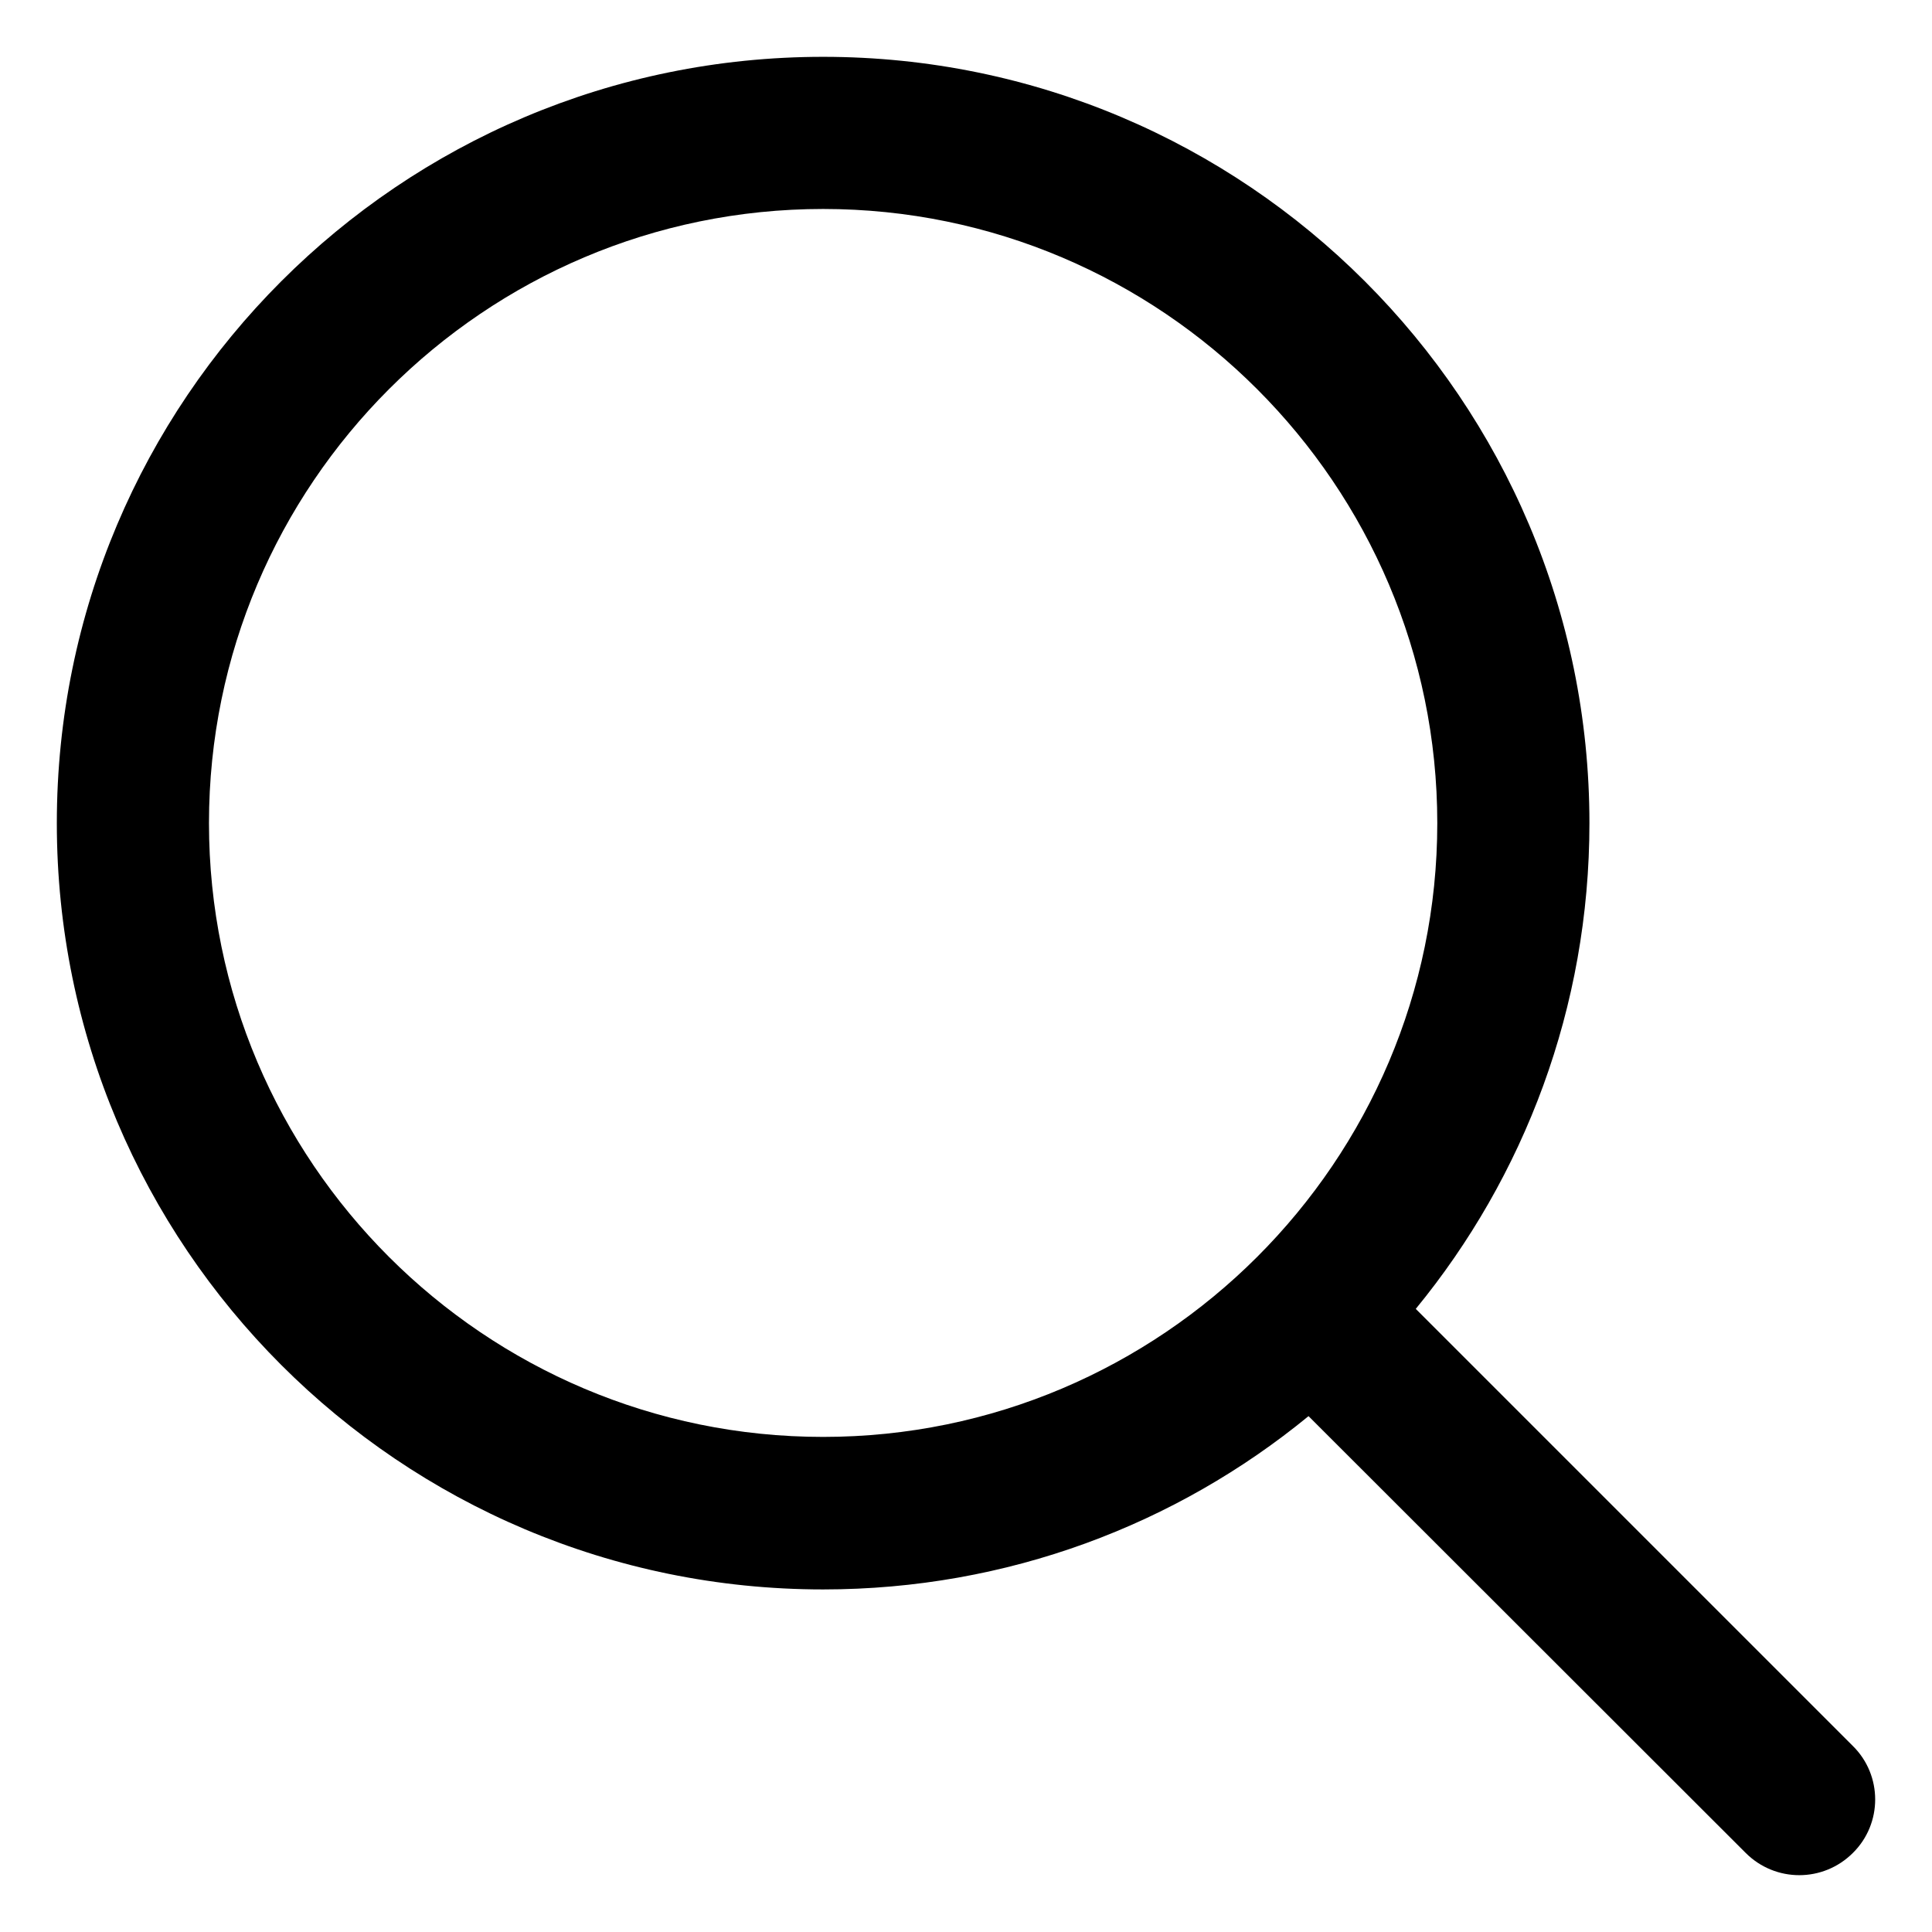
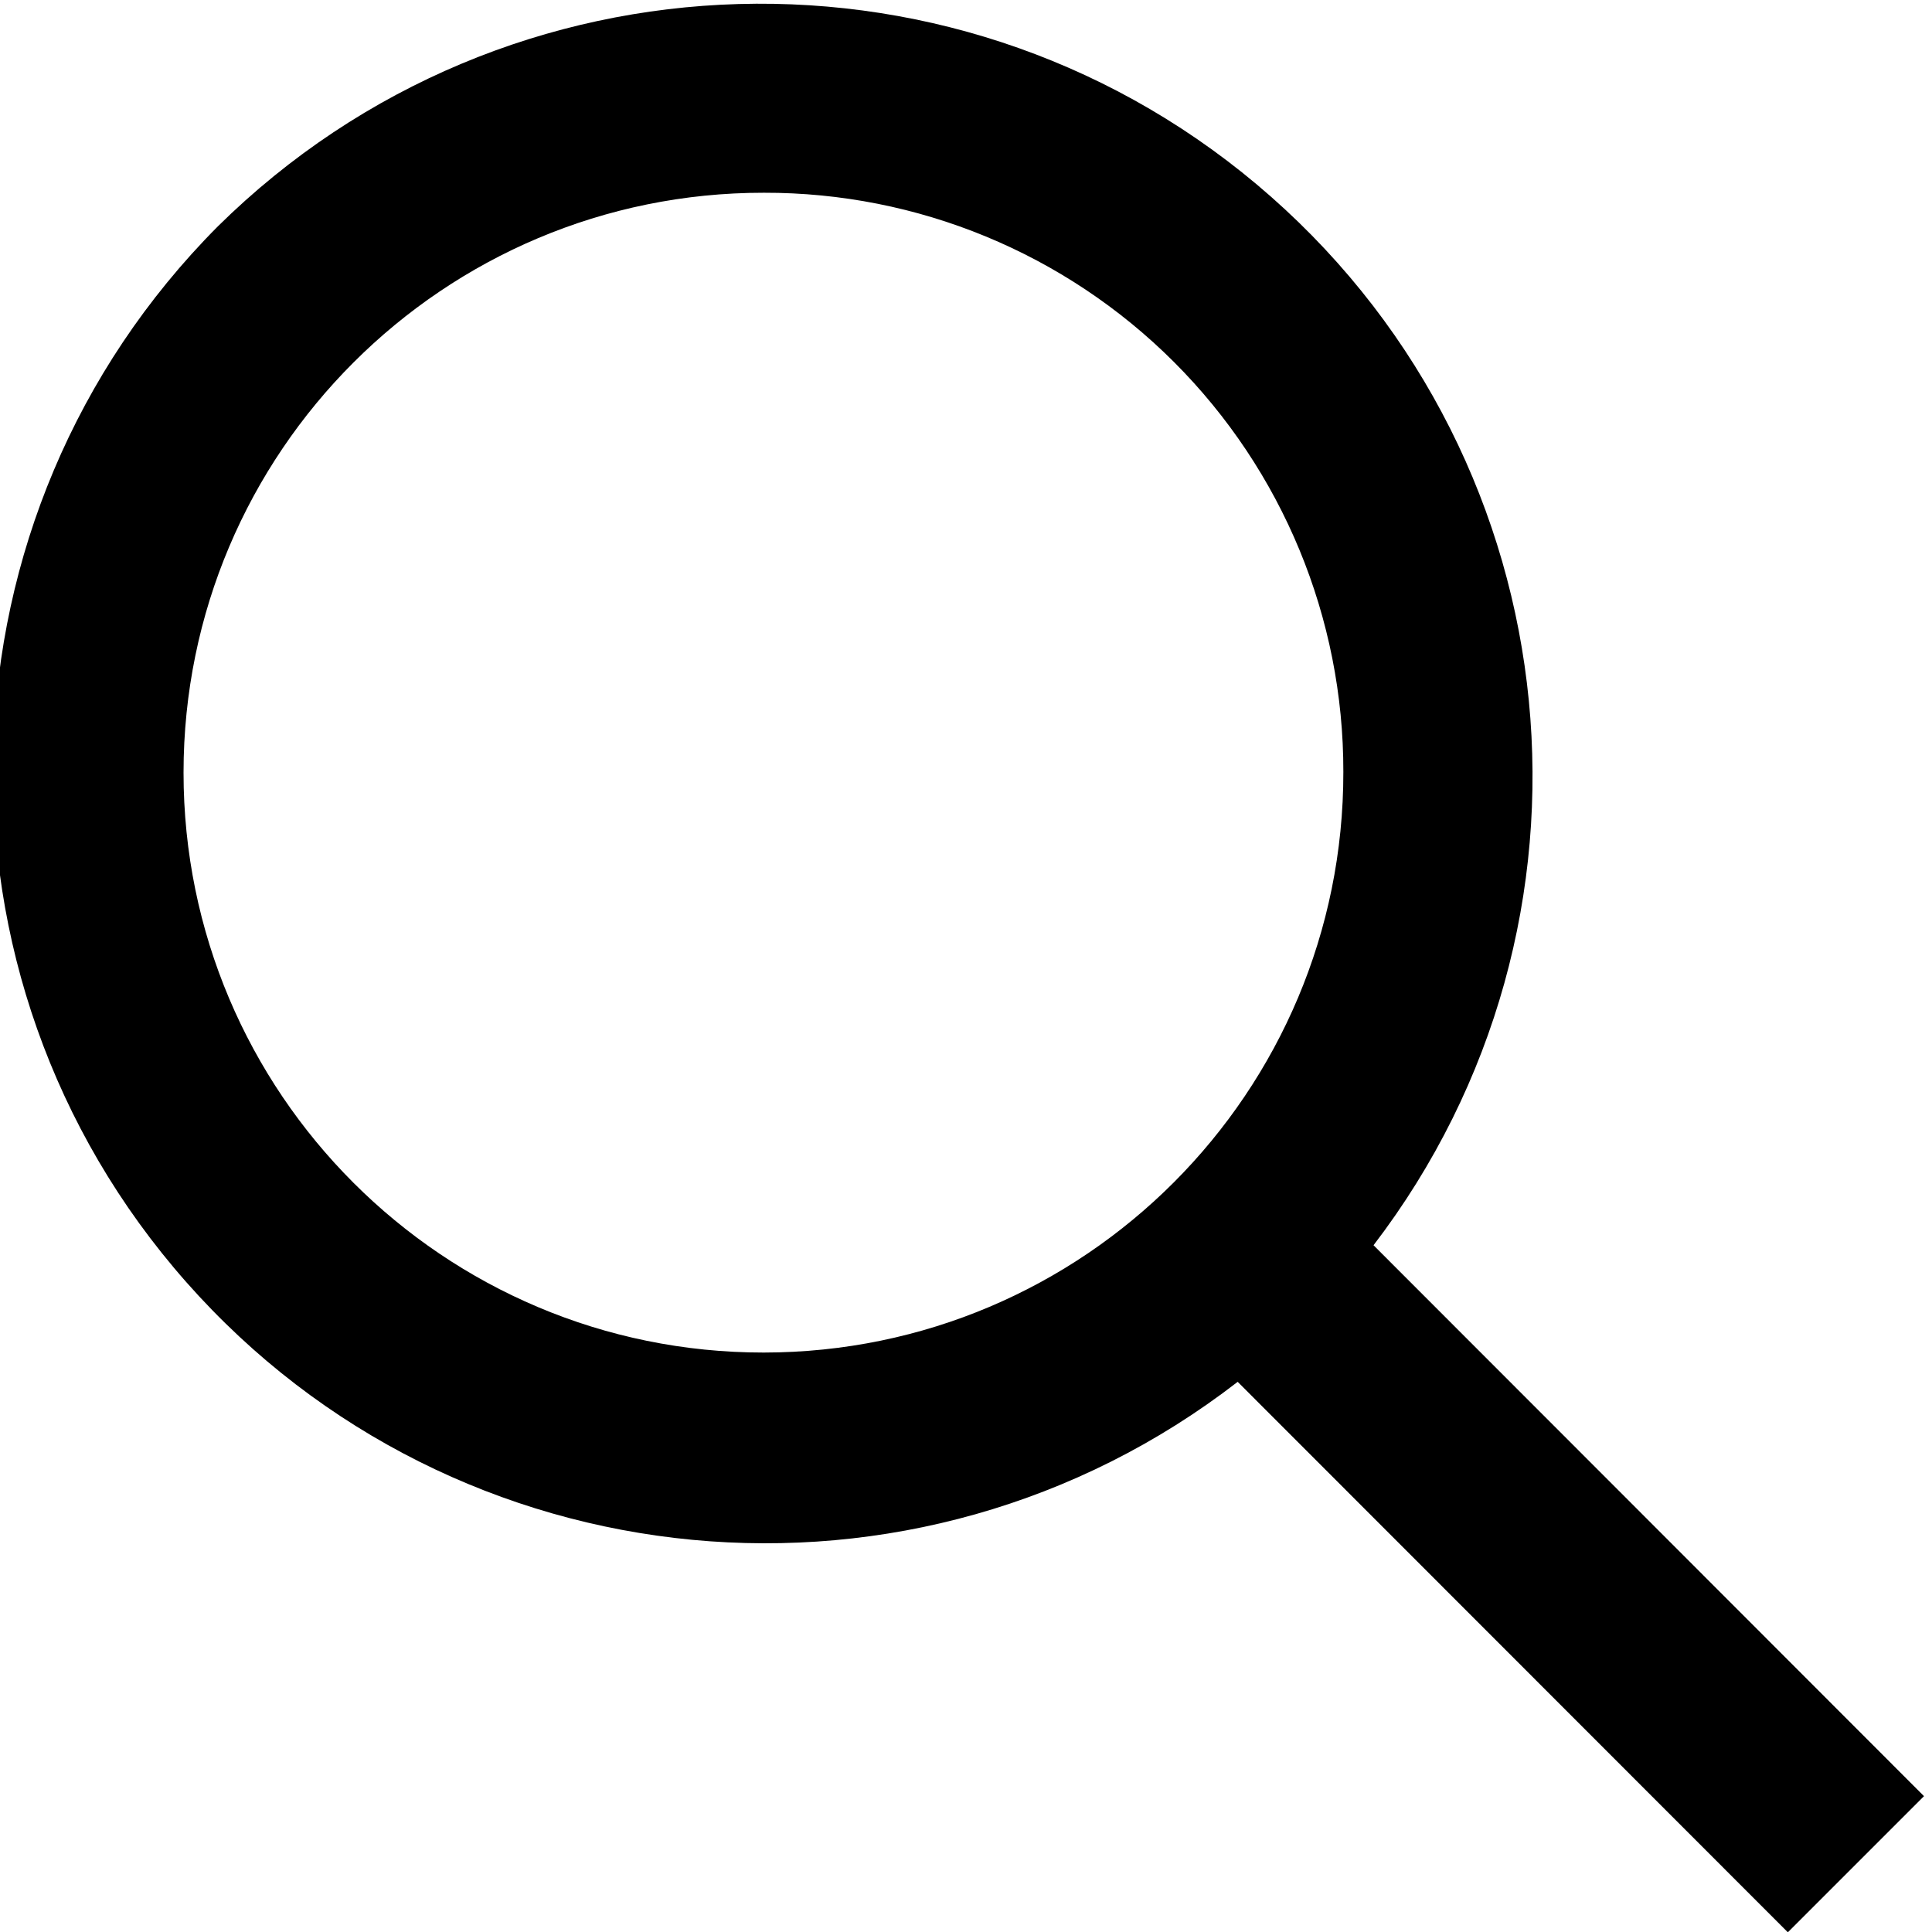
<svg xmlns="http://www.w3.org/2000/svg" width="128" height="128" viewBox="0 0 128 128">
-   <path fill-rule="evenodd" clip-rule="evenodd" d="M122.76 115.679L93.798 86.717C100.977 77.965 105.304 66.754 105.304 54.535C105.304 26.507 82.562 3.765 54.535 3.765C26.482 3.765 3.765 26.507 3.765 54.535C3.765 82.562 26.482 105.304 54.535 105.304C66.754 105.304 77.94 101.002 86.693 93.823L115.655 122.76C117.622 124.727 120.793 124.727 122.76 122.76C124.727 120.818 124.727 117.622 122.76 115.679ZM54.535 95.199C32.088 95.199 13.845 76.957 13.845 54.535C13.845 32.112 32.088 13.845 54.535 13.845C76.957 13.845 95.224 32.112 95.224 54.535C95.224 76.957 76.957 95.199 54.535 95.199Z" />
+   <path d="M118.43 128L82 91.55A51.16 51.16 0 0114.43 15 51.16 51.16 0 0191 82.5l36.47 36.5-9 9zM50.61 12.77A38.42 38.42 0 1089 51.14a38.3 38.3 0 00-38.39-38.37z" />
</svg>
